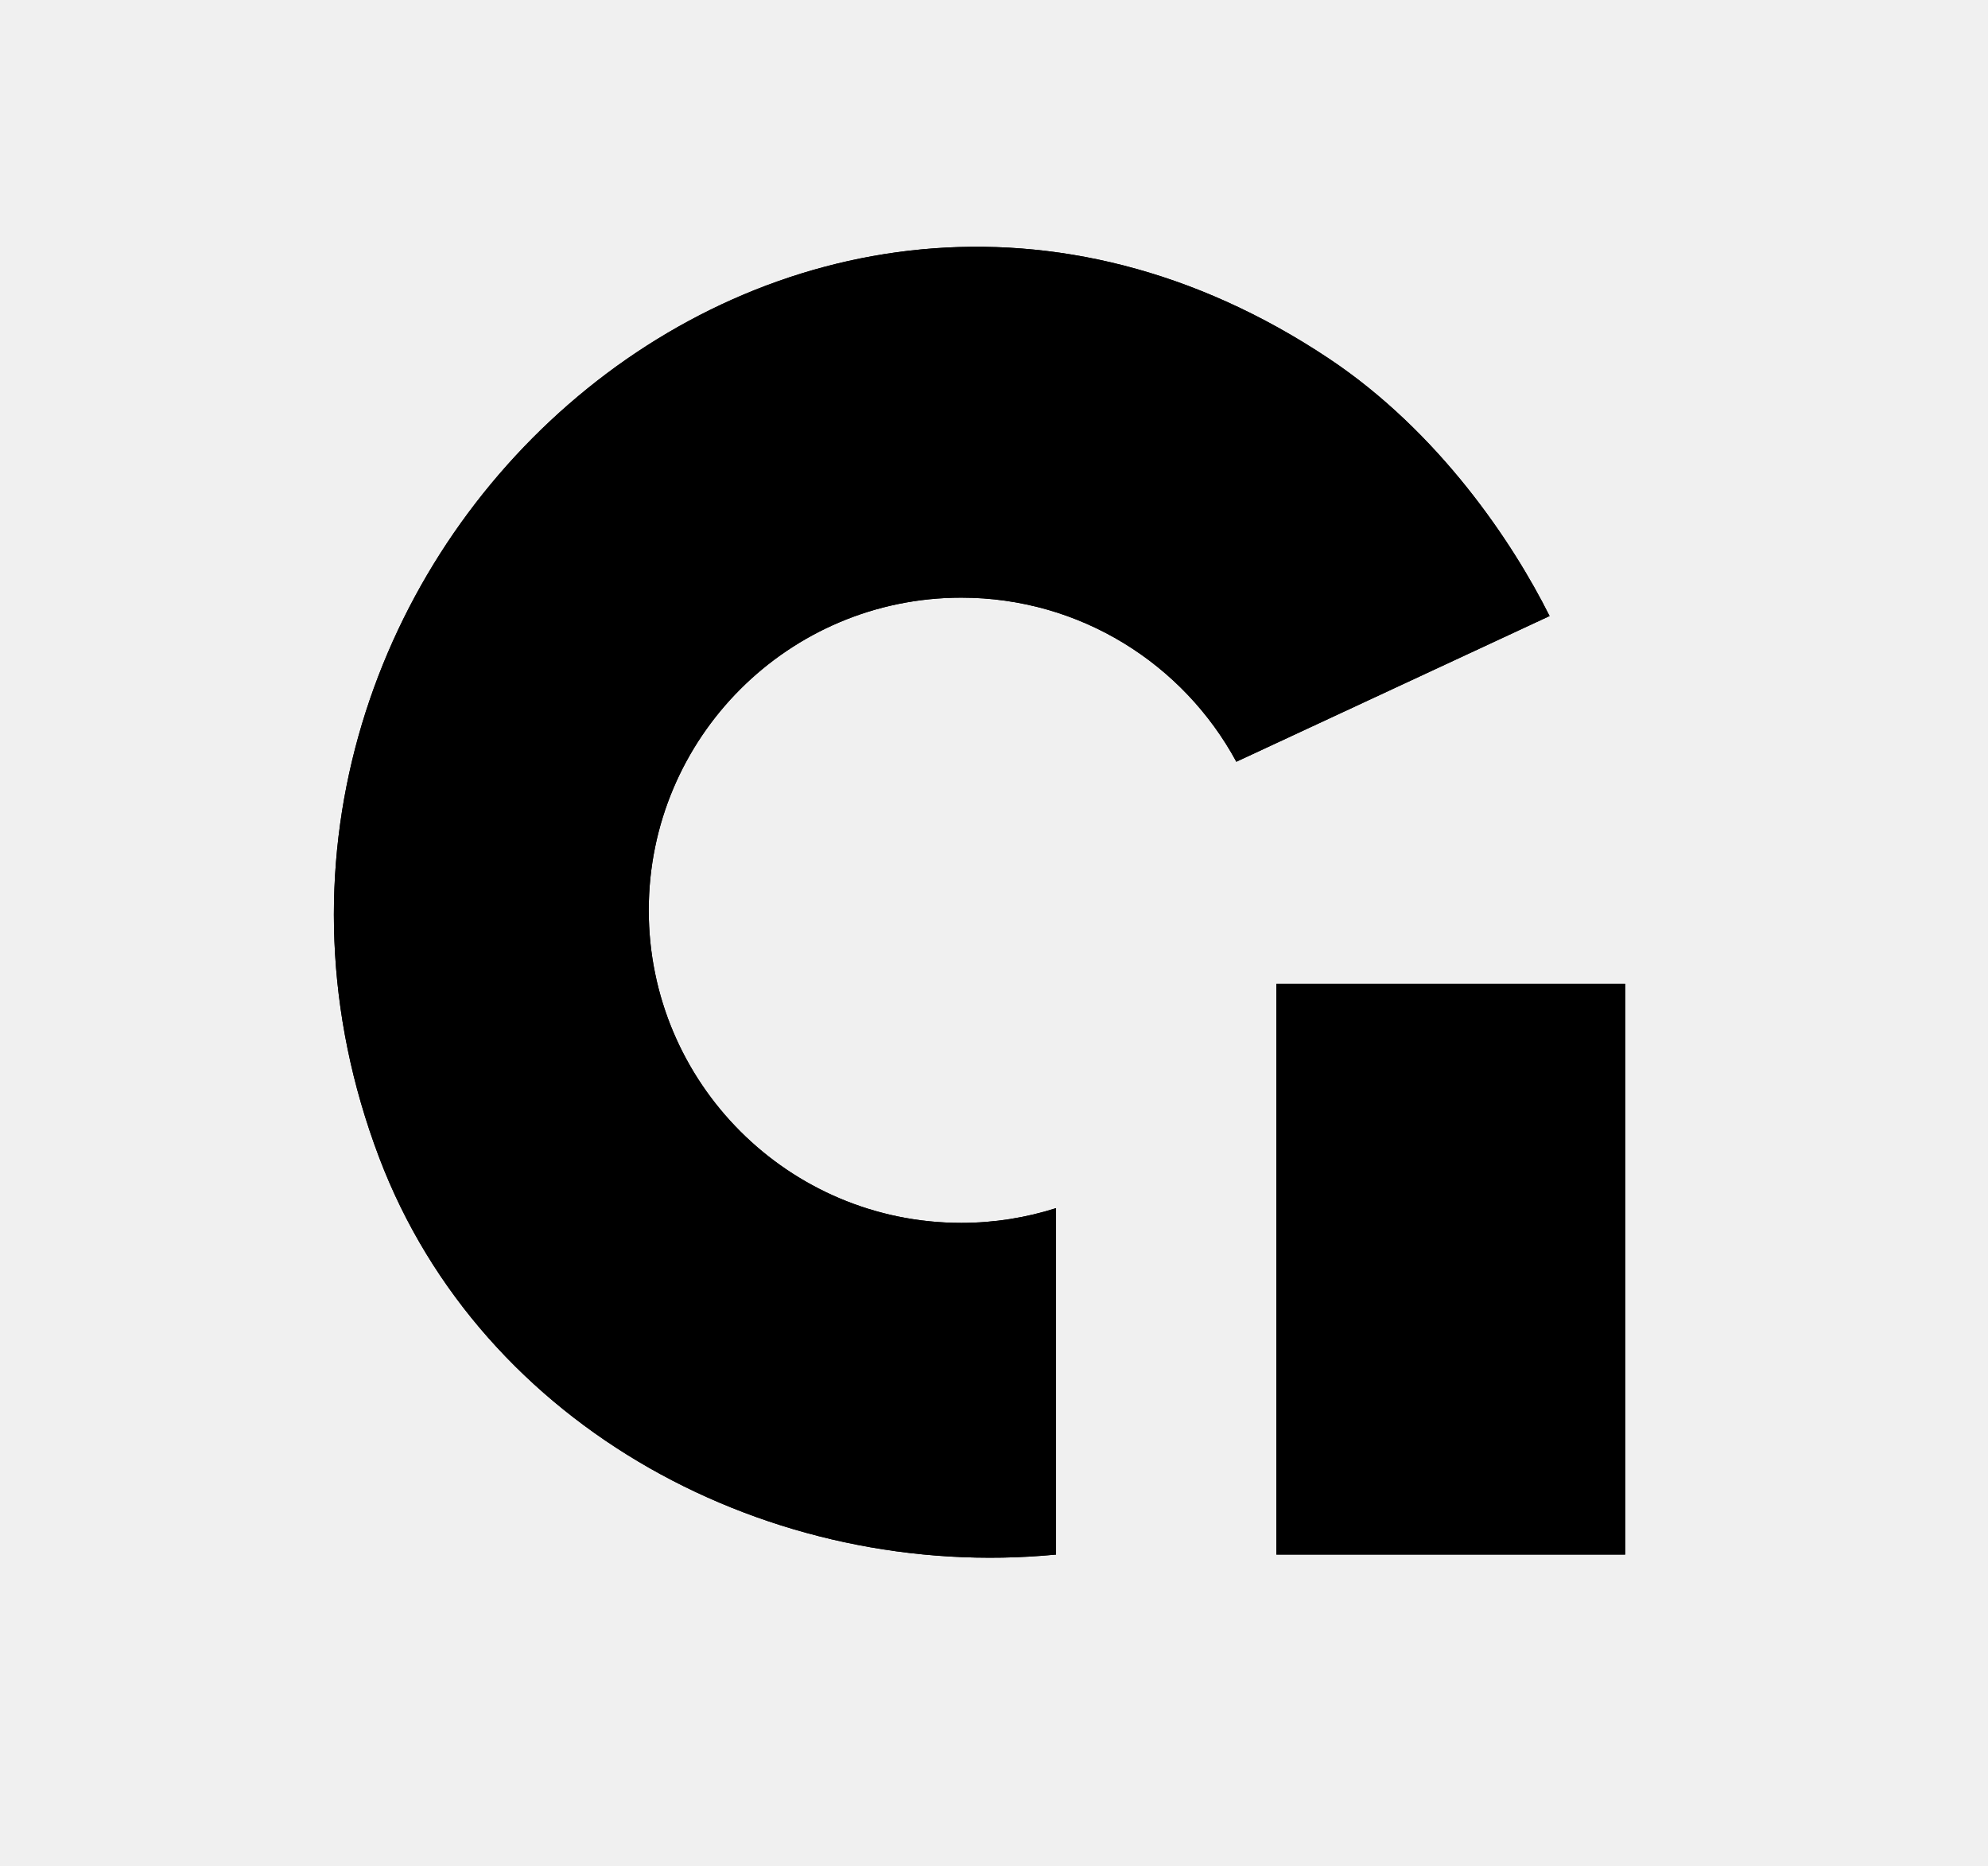
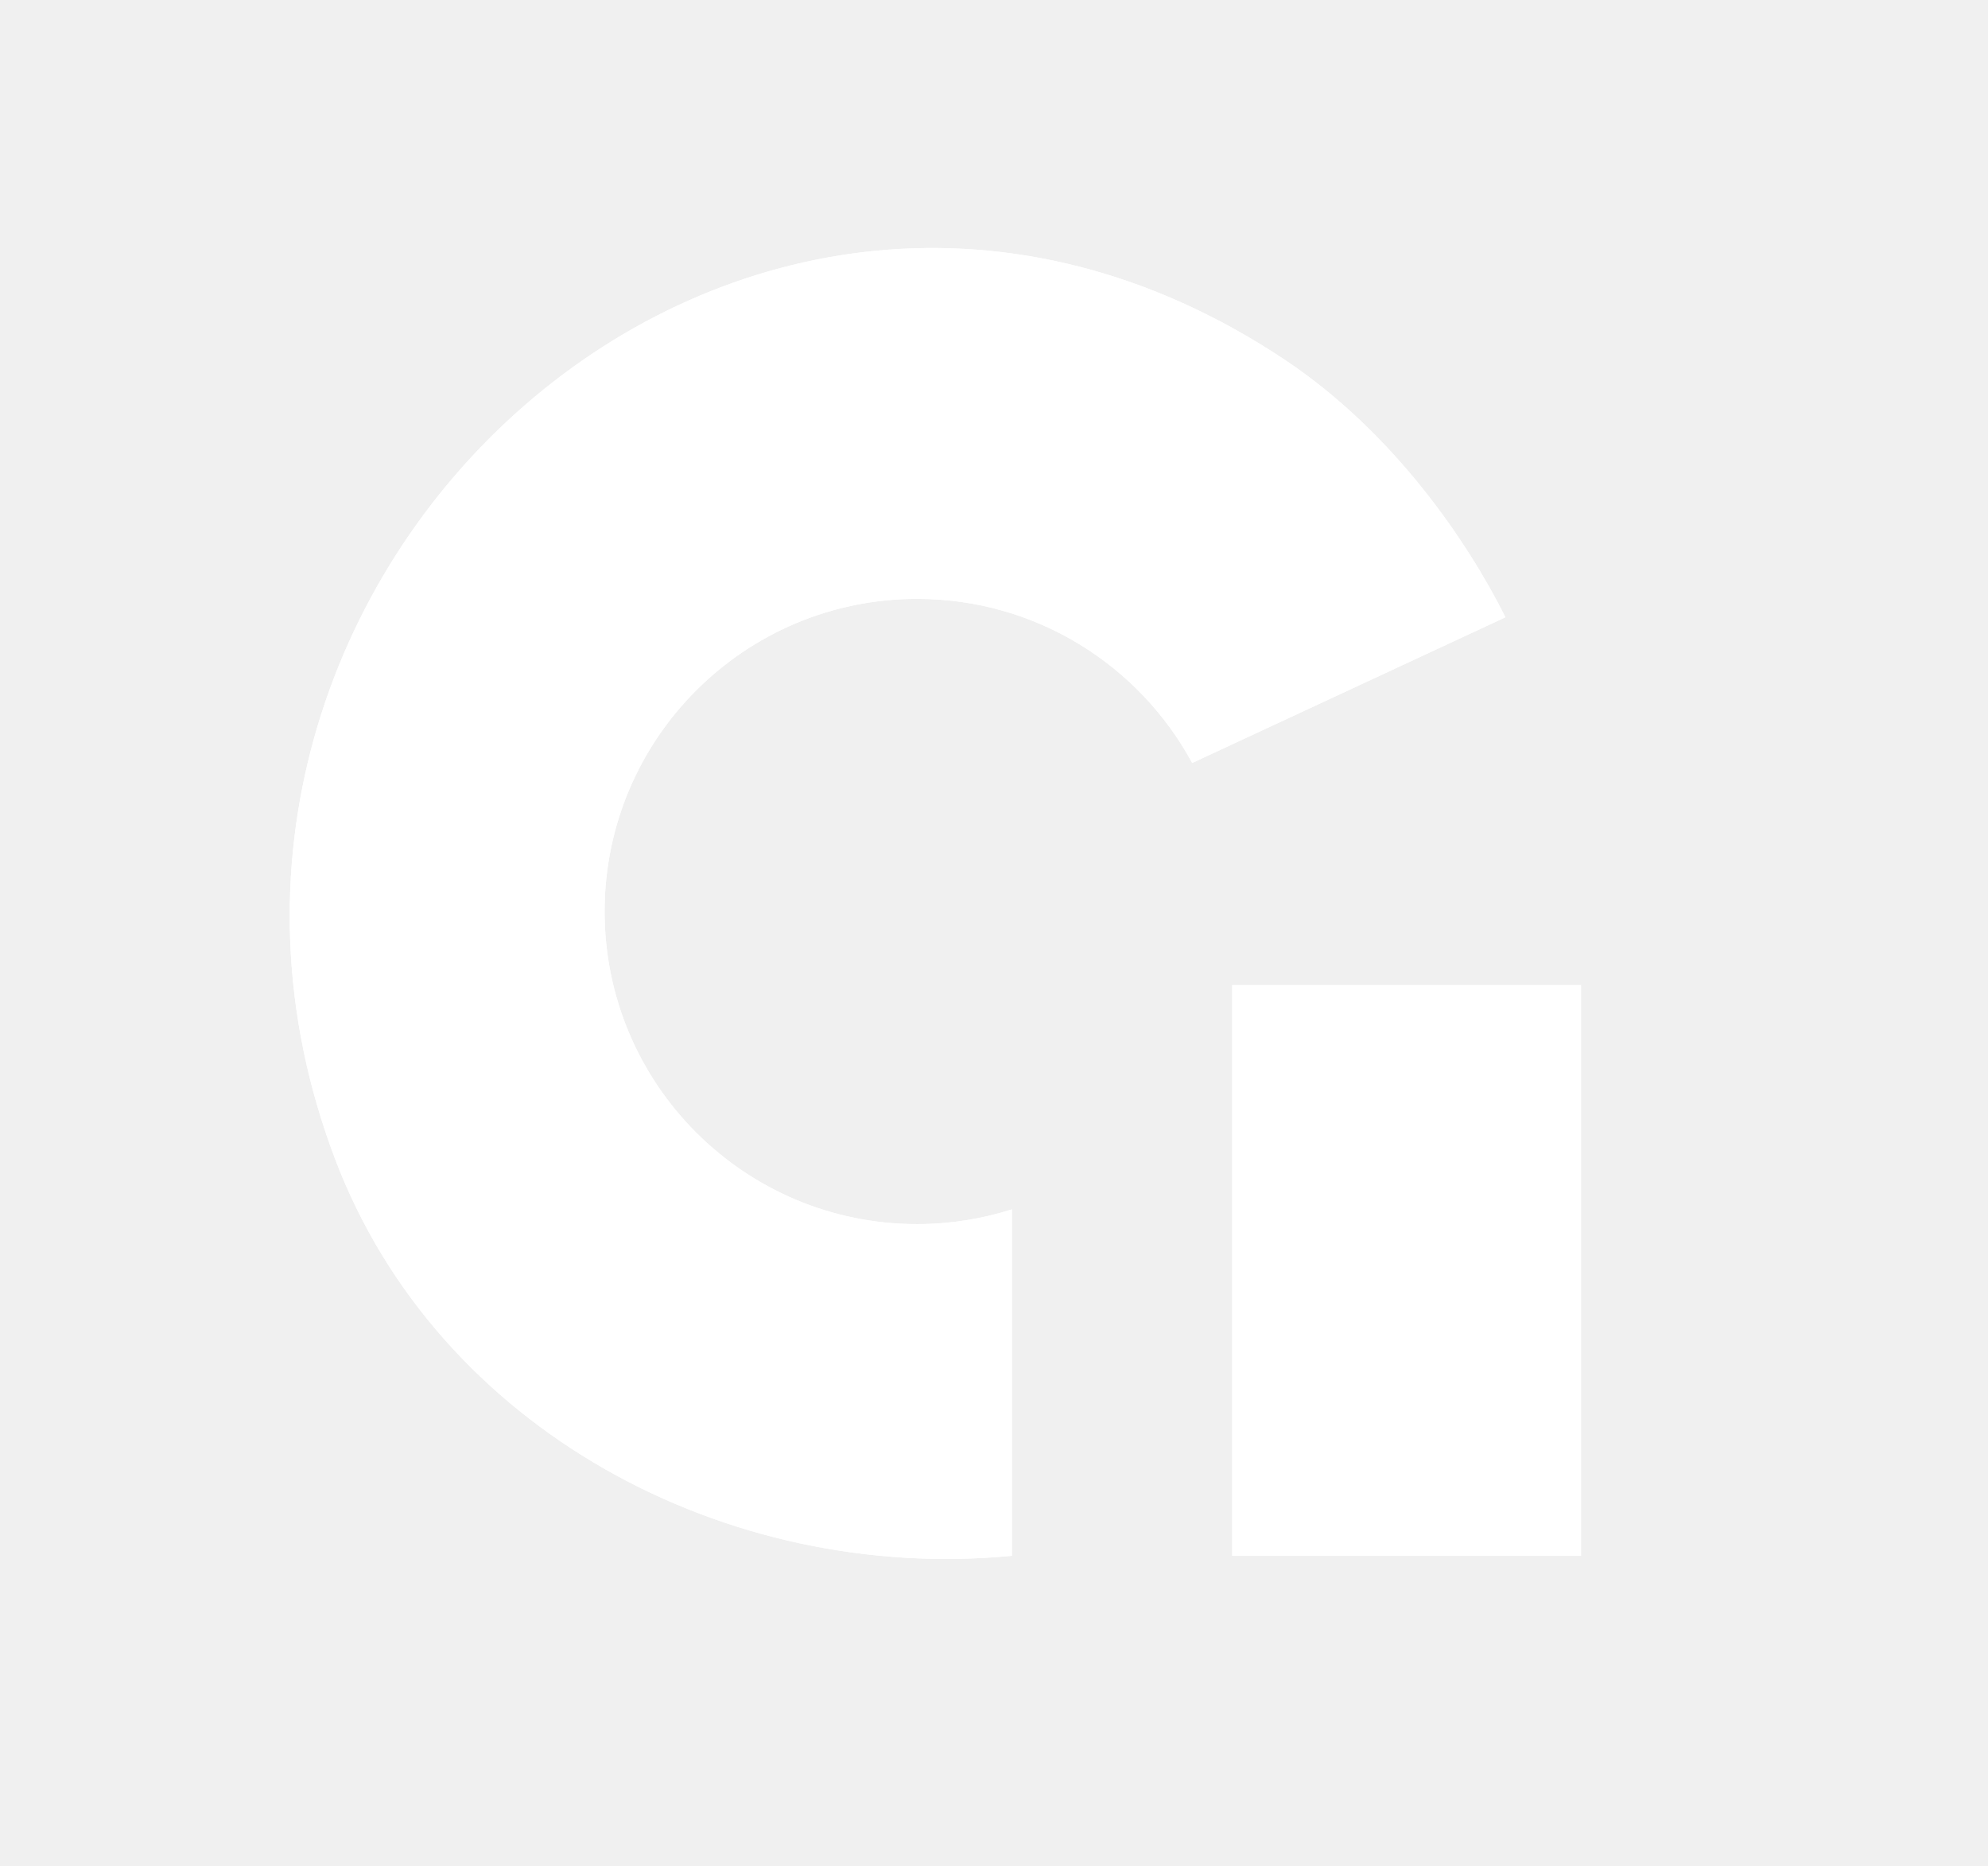
<svg xmlns="http://www.w3.org/2000/svg" id="Calque_1" data-name="Calque 1" viewBox="0 0 663 622">
-   <rect x="425.67" y="328.02" width="116.33" height="190.3" />
-   <path d="M320.59,407.73c-57.56,0-104.23-46.66-104.23-104.23s46.67-104.23,104.23-104.23c39.64,0,74.1,22.13,91.73,54.71l104.47-48.58c-12.26-24.52-36.79-61.31-73.57-85.83C262.85-.67,52.84,191.71,126.45,385.94c34.24,90.35,130.73,141.55,225.74,132.38v-115.5c-9.97,3.17-20.58,4.91-31.6,4.91Z" />
-   <rect x="425.67" y="328.02" width="116.33" height="190.3" />
-   <path d="M320.59,407.73c-57.56,0-104.23-46.66-104.23-104.23s46.67-104.23,104.23-104.23c39.64,0,74.1,22.13,91.73,54.71l104.47-48.58c-12.26-24.52-36.79-61.31-73.57-85.83C262.85-.67,52.84,191.71,126.45,385.94c34.24,90.35,130.73,141.55,225.74,132.38v-115.5c-9.97,3.17-20.58,4.91-31.6,4.91Z" />
+   <defs>
+     <style>
+       .cls-1 {
+         fill: #fff;
+       }
+     </style>
+   </defs>
+   <rect class="cls-1" x="410.94" y="328.44" width="116.33" height="190.3" />
+   <path class="cls-1" d="M305.87,408.14c-57.56,0-104.23-46.66-104.23-104.23s46.67-104.23,104.23-104.23c39.64,0,74.1,22.13,91.73,54.71l104.47-48.58c-12.26-24.52-36.79-61.31-73.57-85.83C248.13-.26,38.12,192.12,111.72,386.35c34.24,90.35,130.73,141.55,225.74,132.38v-115.5c-9.97,3.17-20.58,4.91-31.6,4.91Z" />
+   <rect class="cls-1" x="410.94" y="328.44" width="116.33" height="190.3" />
+   <path class="cls-1" d="M305.87,408.14c-57.56,0-104.23-46.66-104.23-104.23s46.67-104.23,104.23-104.23c39.64,0,74.1,22.13,91.73,54.71l104.47-48.58c-12.26-24.52-36.79-61.31-73.57-85.83C248.13-.26,38.12,192.12,111.72,386.35c34.24,90.35,130.73,141.55,225.74,132.38v-115.5c-9.97,3.17-20.58,4.91-31.6,4.91Z" />
</svg>
